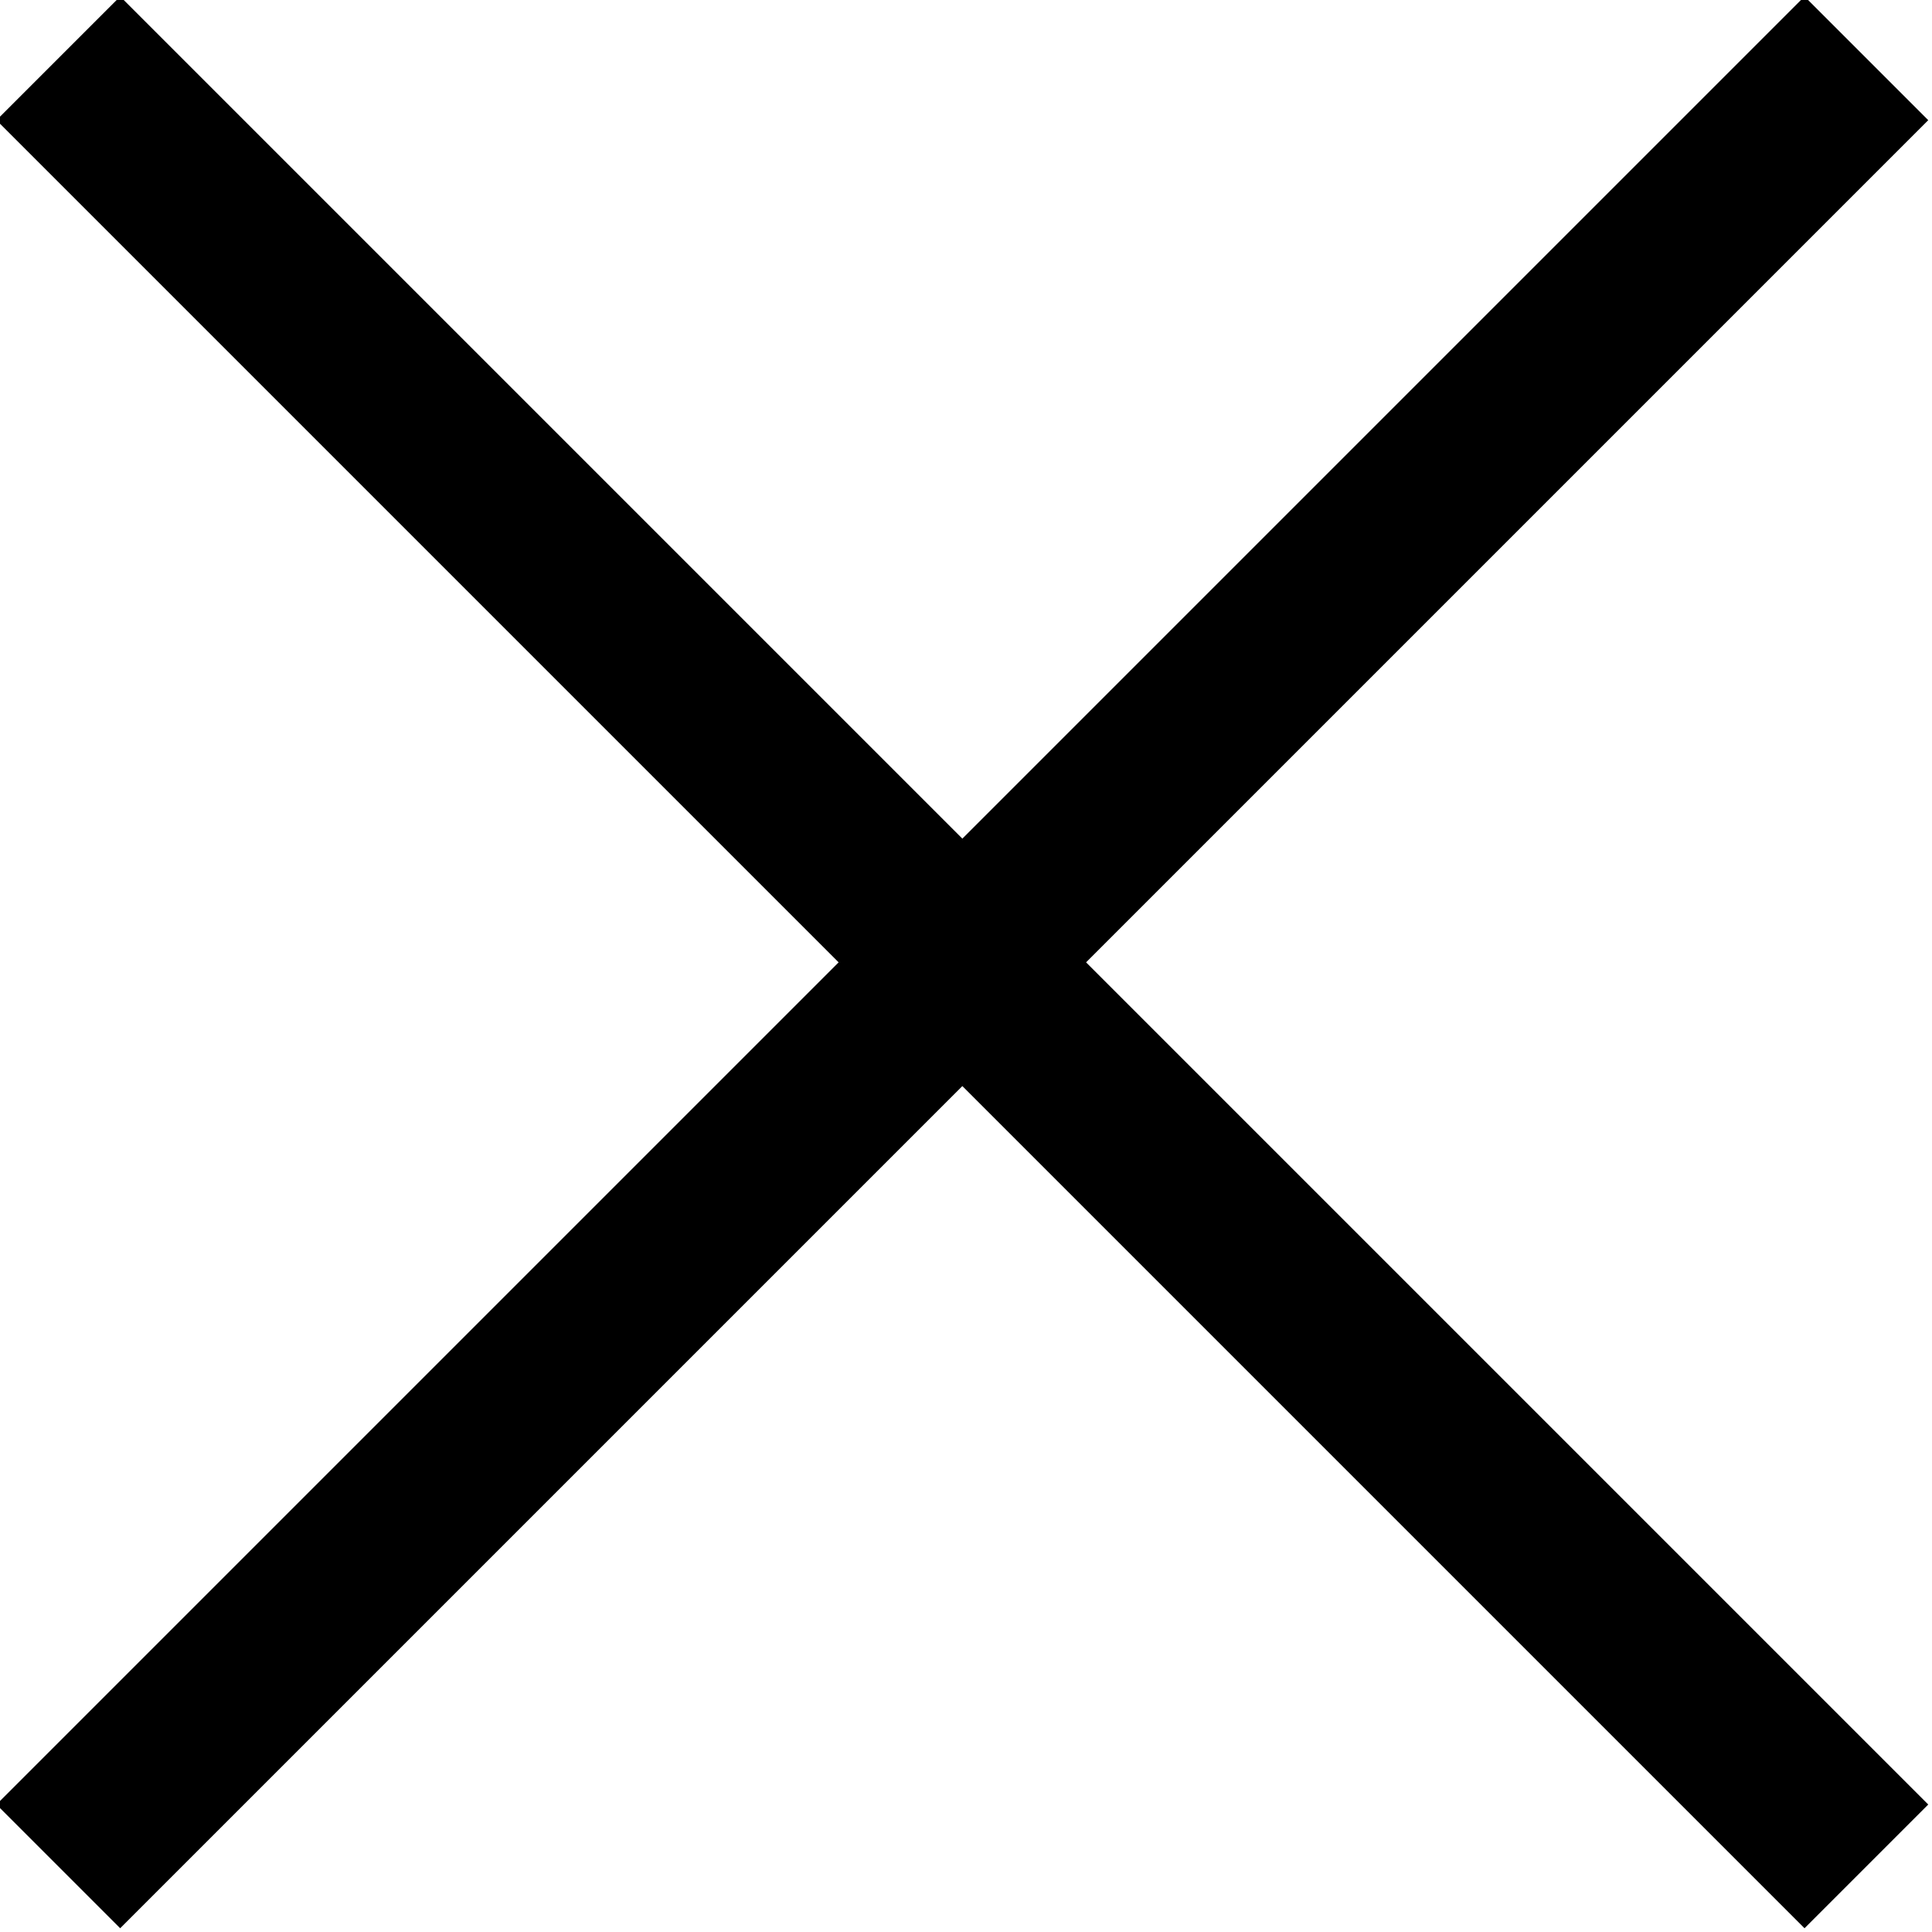
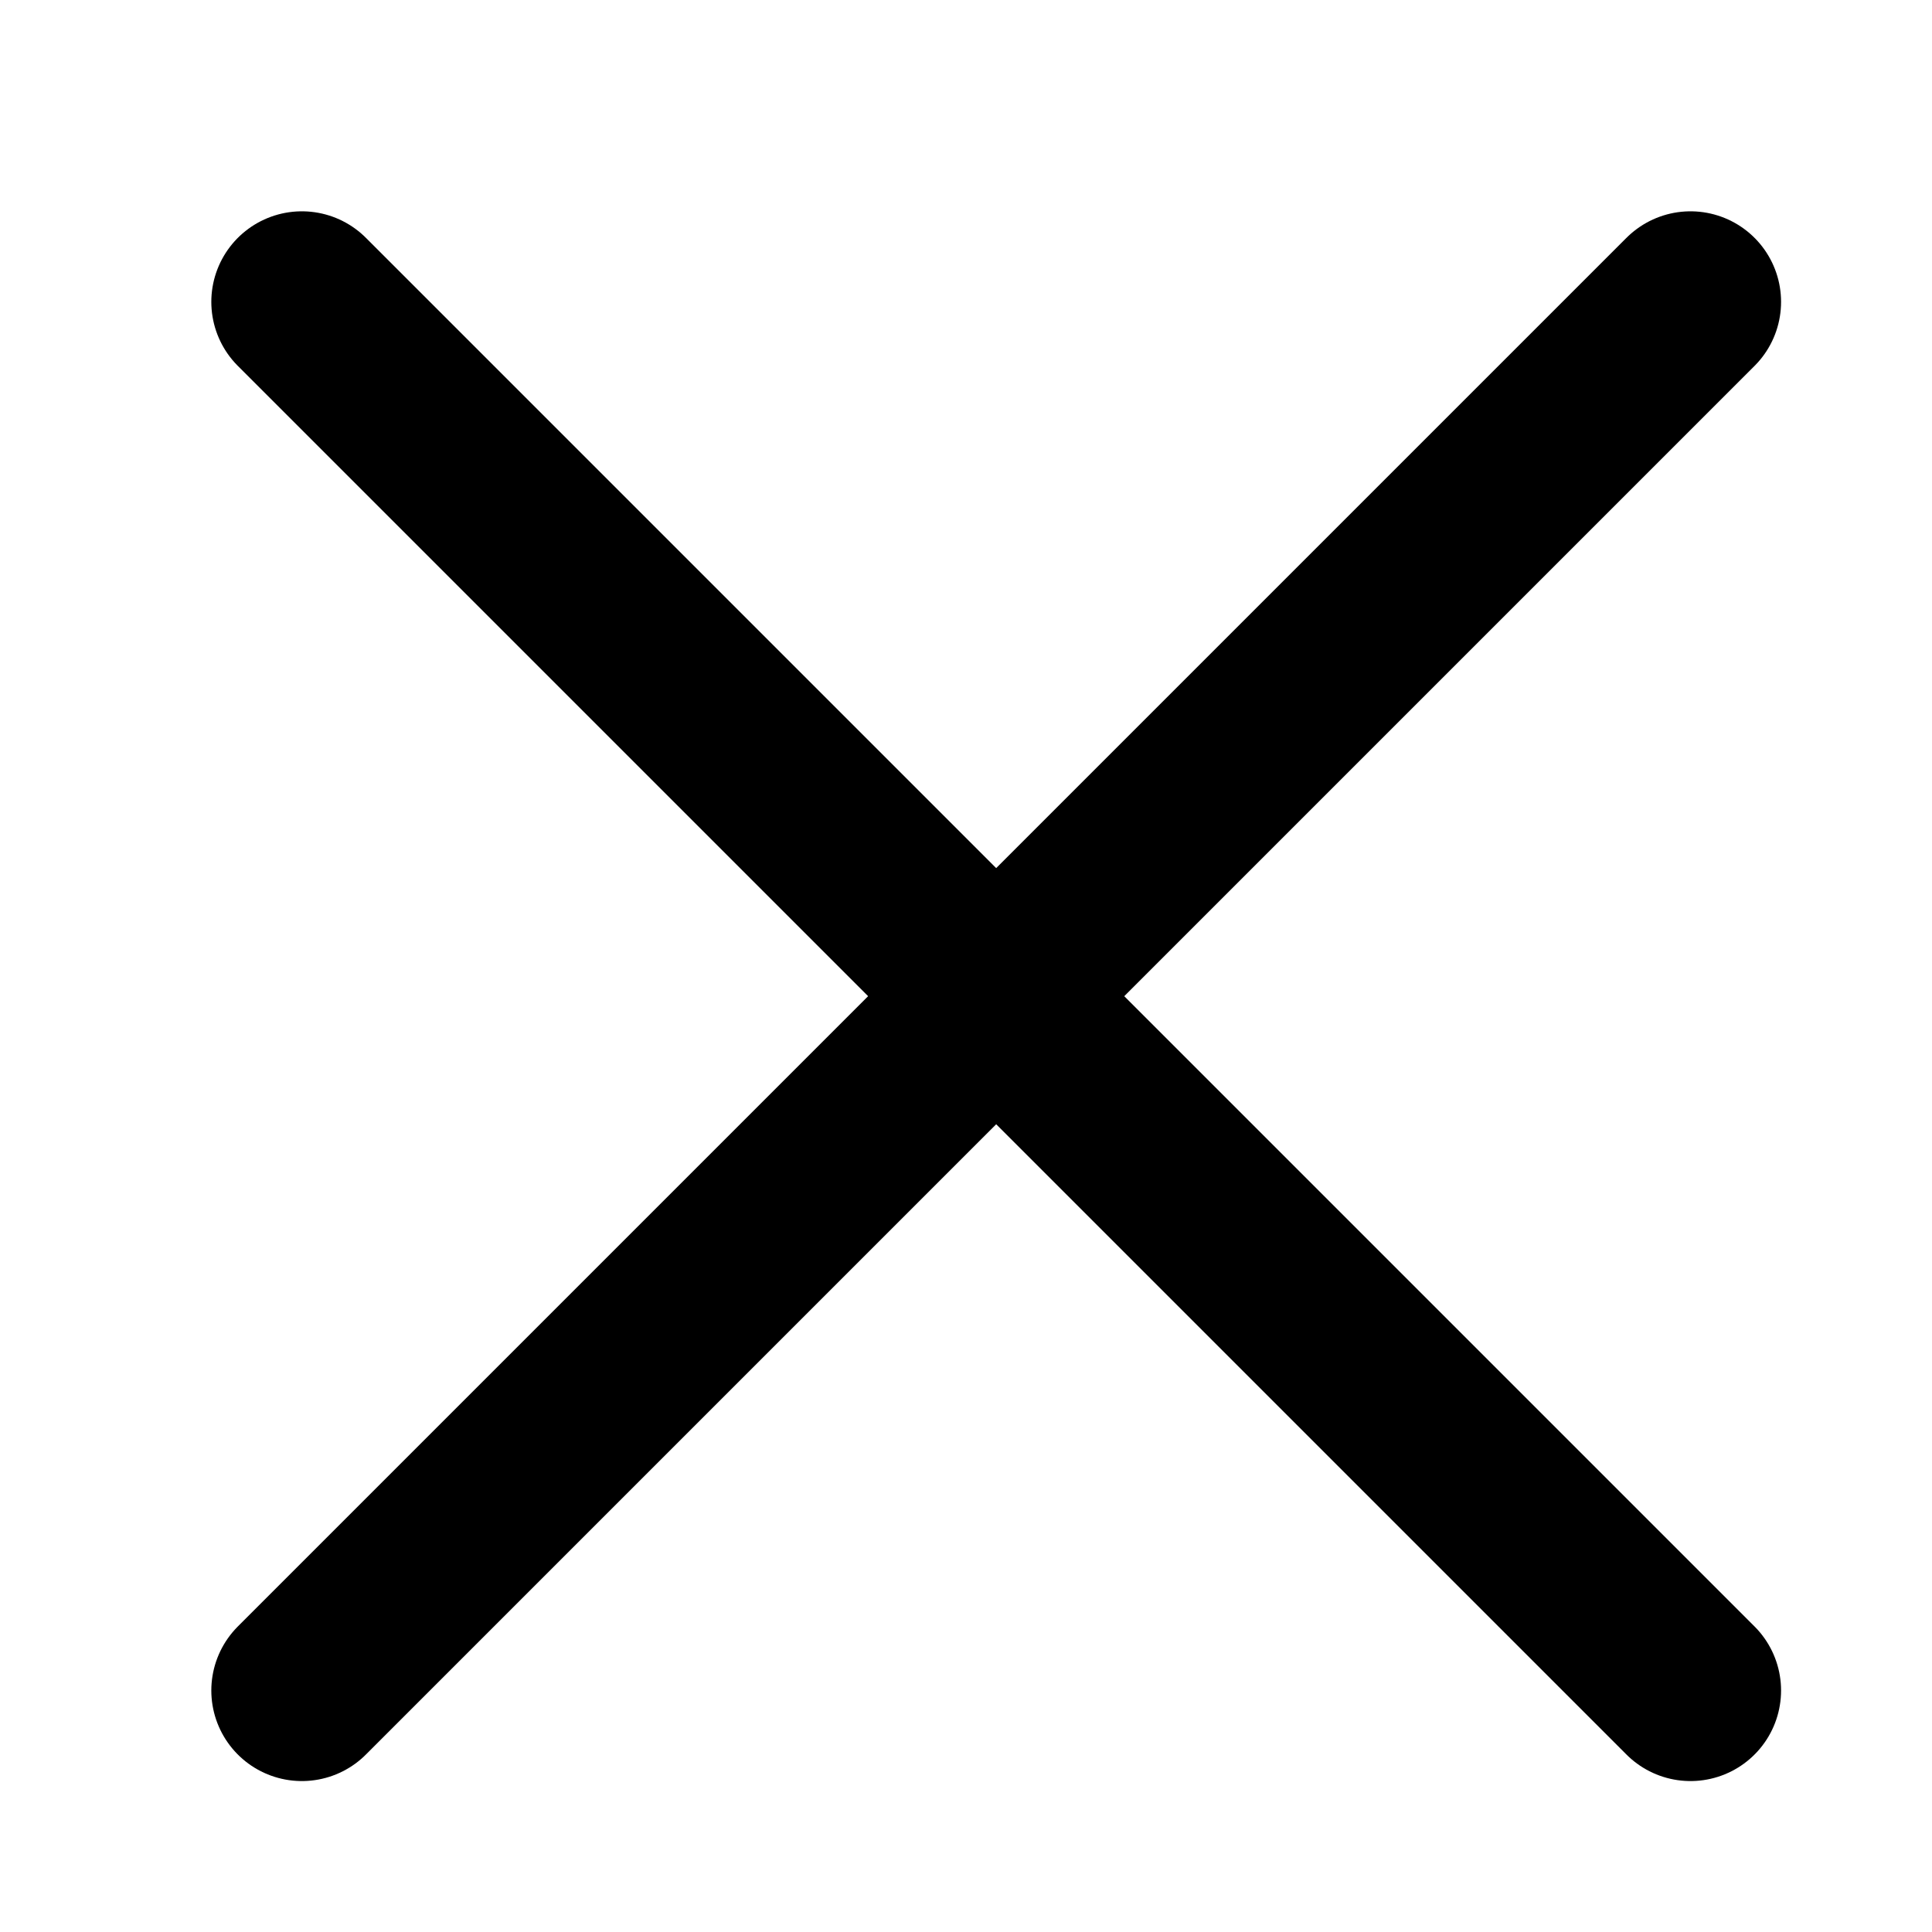
- <svg xmlns="http://www.w3.org/2000/svg" viewPort="0 0 32 32" version="1.1">
-   <line x1="1" y1="32" x2="32" y2="1" stroke="black" stroke-width="3" />
-   <line x1="1" y1="1" x2="32" y2="32" stroke="black" stroke-width="3" />
+ <svg xmlns="http://www.w3.org/2000/svg" viewBox="0 0 32 32" version="1.1">
+   <line x1="5" y1="28" x2="28" y2="5" stroke="black" stroke-width="3" stroke-linecap="round" />
+   <line x1="5" y1="5" x2="28" y2="28" stroke="black" stroke-width="3" stroke-linecap="round" />
</svg>
